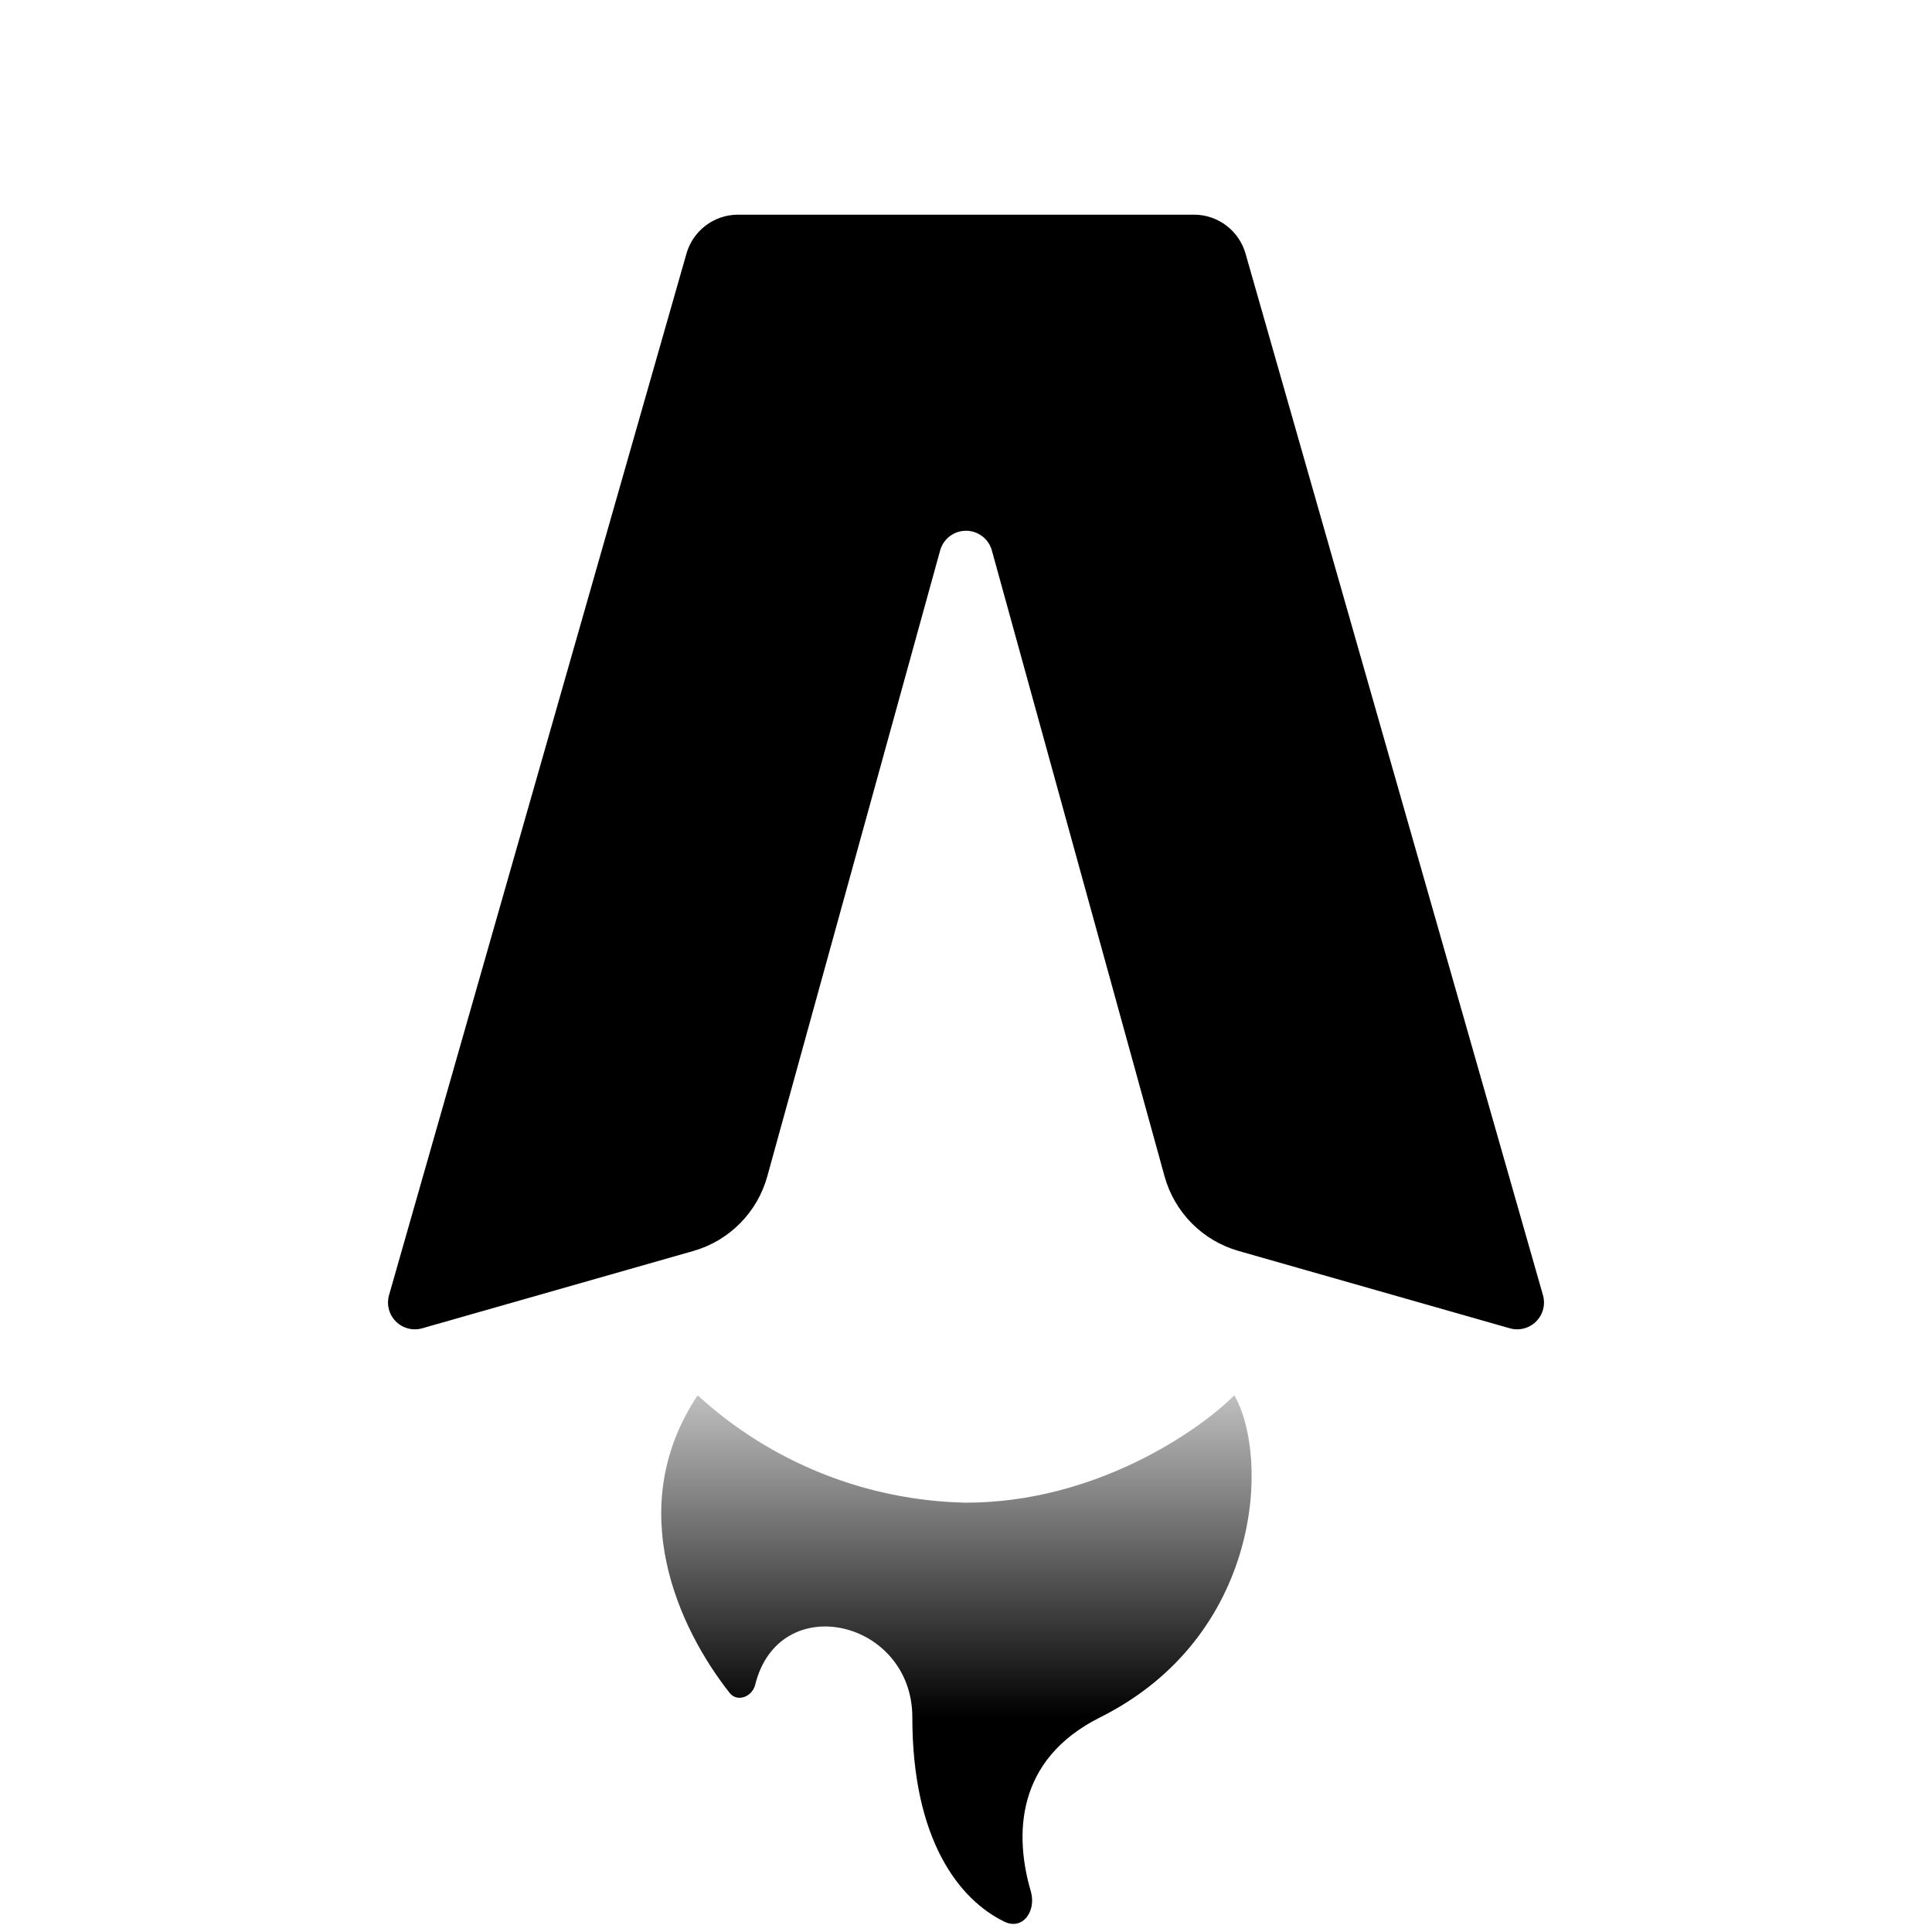
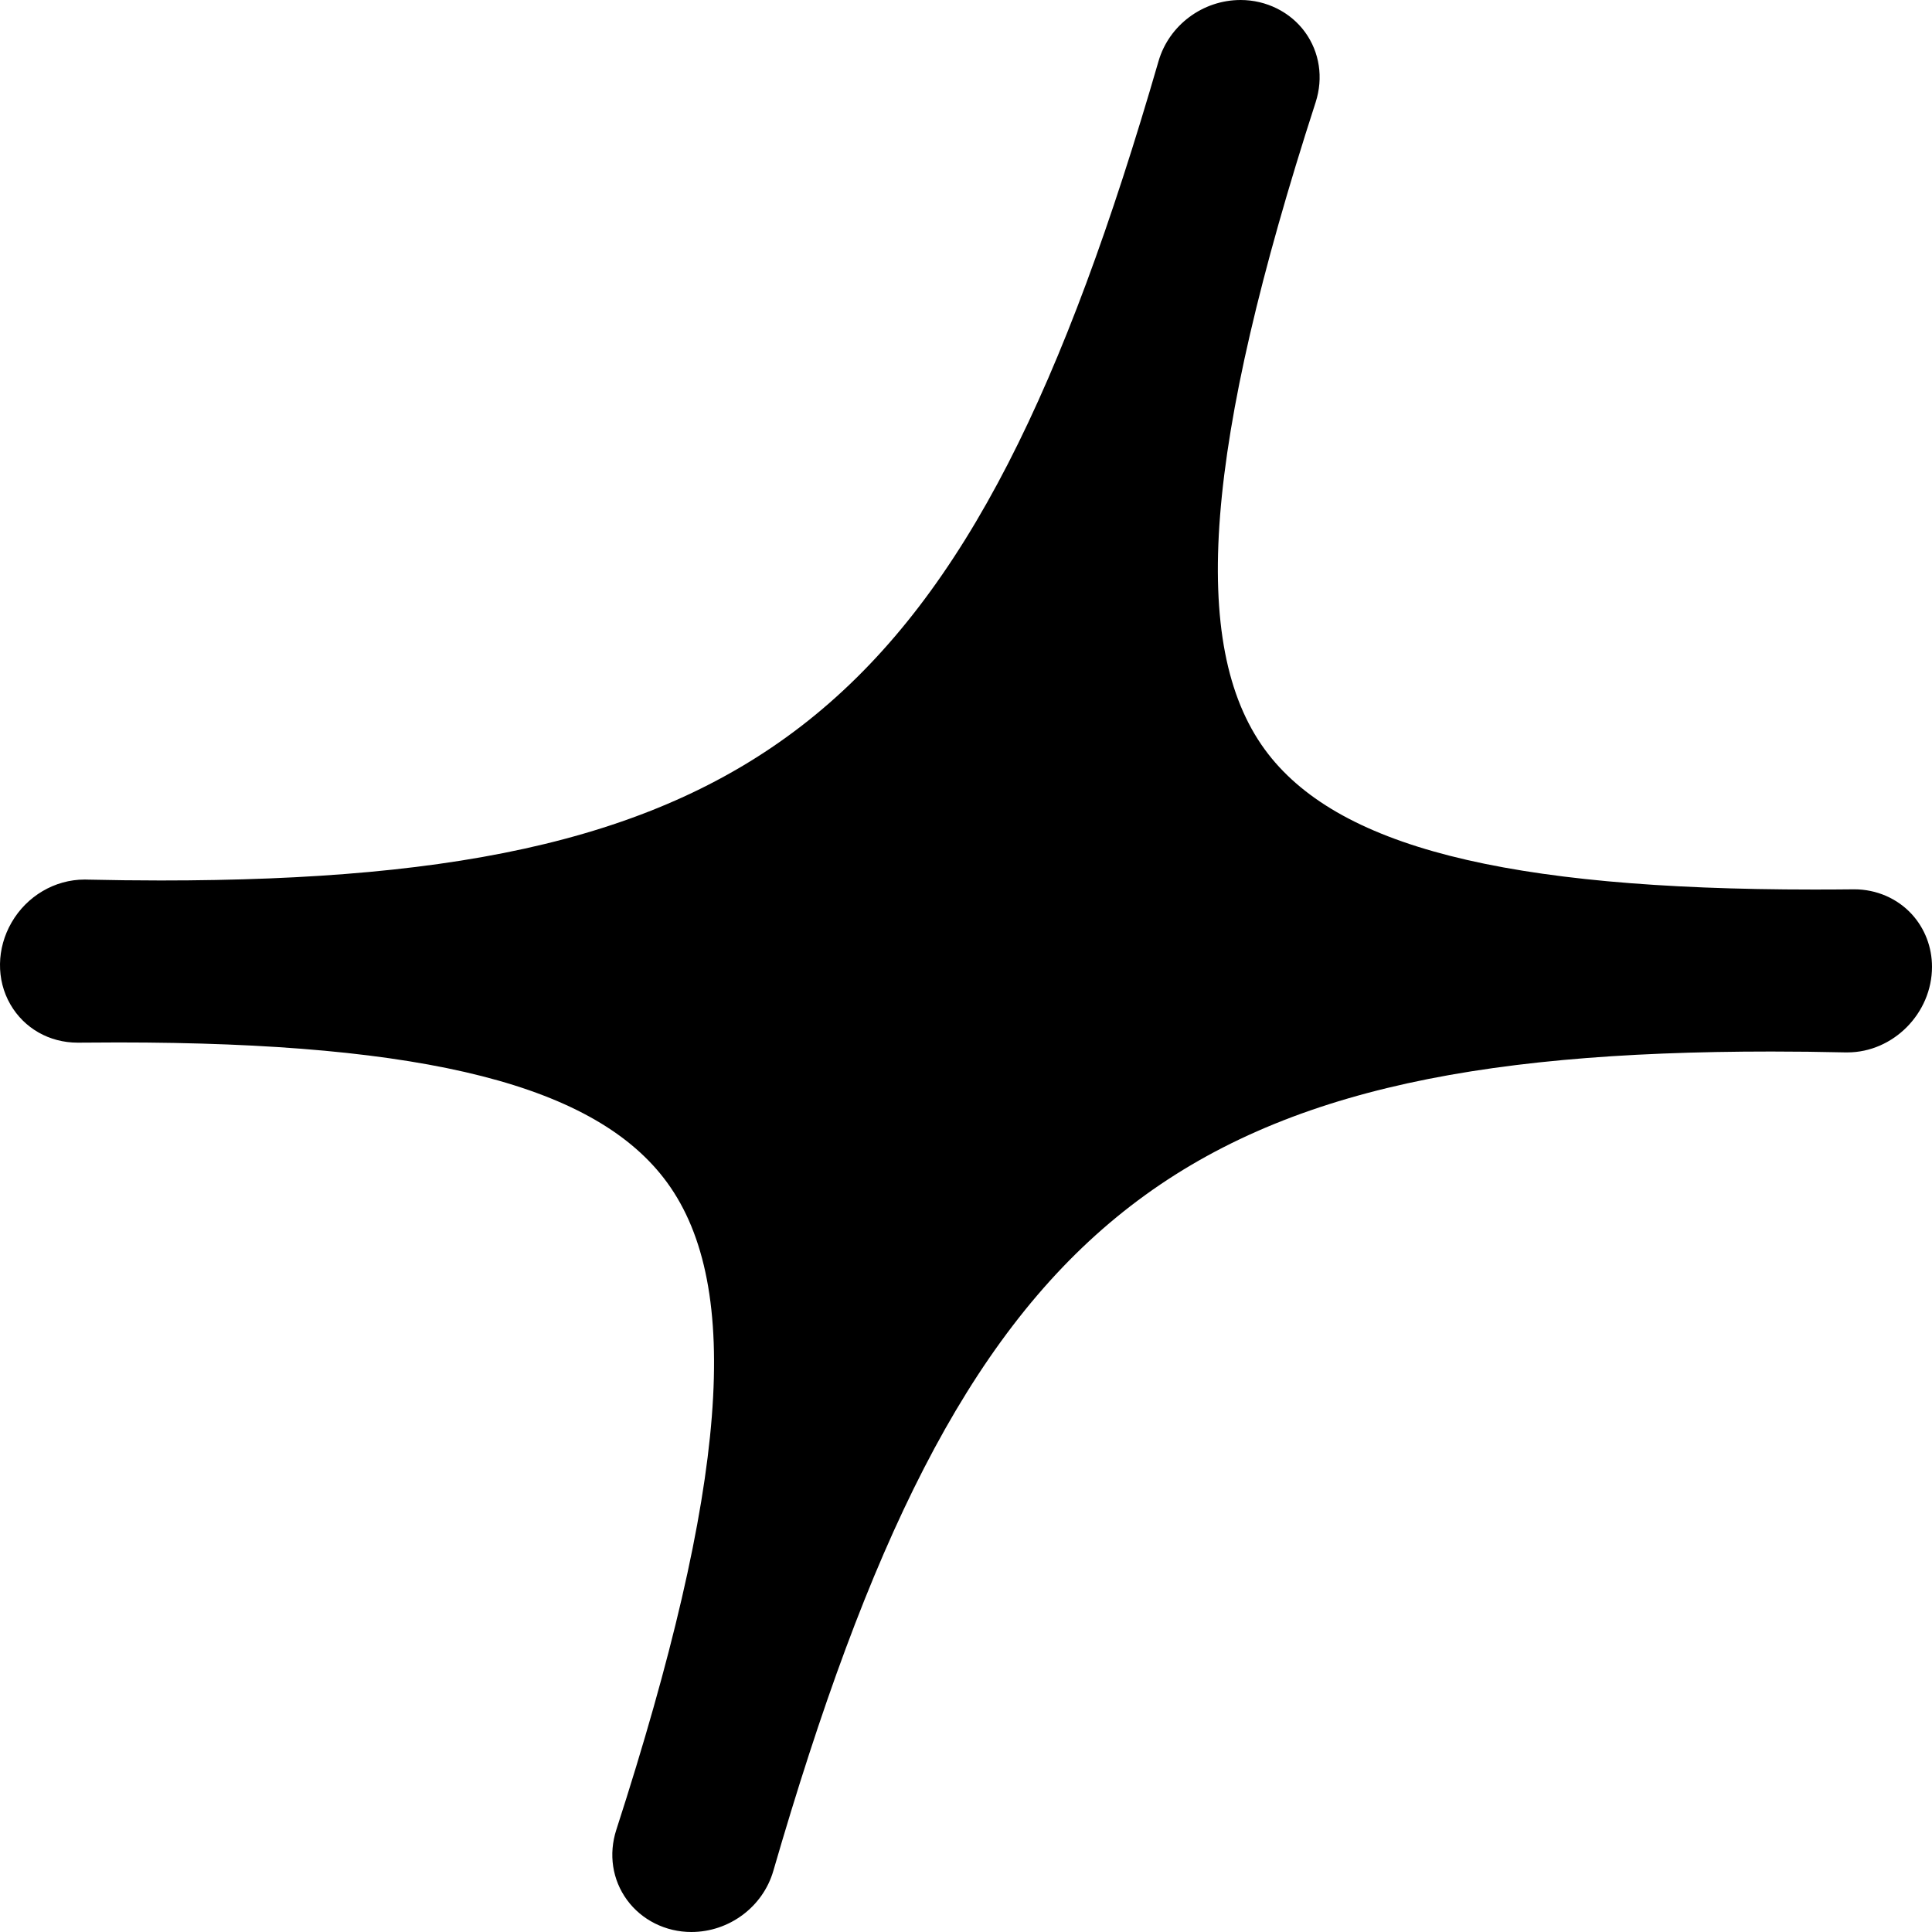
- <svg xmlns="http://www.w3.org/2000/svg" fill="none" viewBox="0 0 36 36">
-   <path fill="#000" d="M22.25 4h-8.5a1 1 0 0 0-.96.73l-5.54 19.4a.5.5 0 0 0 .62.62l5.05-1.44a2 2 0 0 0 1.38-1.4l3.22-11.66a.5.5 0 0 1 .96 0l3.22 11.67a2 2 0 0 0 1.38 1.39l5.05 1.44a.5.5 0 0 0 .62-.62l-5.54-19.4a1 1 0 0 0-.96-.73Z" />
-   <path fill="url(#gradient)" d="M18 28a7.63 7.63 0 0 1-5-2c-1.4 2.1-.35 4.35.6 5.55.14.17.41.07.47-.15.44-1.8 2.93-1.22 2.93.6 0 2.28.87 3.4 1.72 3.81.34.16.59-.2.49-.56-.31-1.05-.29-2.46 1.29-3.25 3-1.5 3.17-4.83 2.5-6-.67.67-2.6 2-5 2Z" />
-   <defs>
-     <linearGradient id="gradient" x1="16" x2="16" y1="32" y2="24" gradientUnits="userSpaceOnUse">
-       <stop stop-color="#000" />
-       <stop offset="1" stop-color="#000" stop-opacity="0" />
-     </linearGradient>
-   </defs>
-   <style>
-     @media (prefers-color-scheme:dark){:root{filter:invert(100%)}}
-   </style>
+ <svg xmlns="http://www.w3.org/2000/svg" width="90" height="90" viewBox="0 0 90 90" fill="none">
+   <path fill-rule="evenodd" clip-rule="evenodd" d="M57.794 0C56.029 0 54.457 1.171 53.969 2.849C45.181 33.167 35.621 41.016 7.481 41.016C6.356 41.016 5.209 41.001 4.027 40.975L3.991 40.973H3.942H3.94C2.554 40.973 1.252 41.739 0.541 42.97C-0.159 44.177 -0.182 45.642 0.484 46.79C1.128 47.904 2.3 48.571 3.617 48.571C4.284 48.564 4.902 48.561 5.505 48.561C19.904 48.561 27.791 50.576 31.08 55.091C34.613 59.941 33.883 69.237 28.711 85.237C28.343 86.376 28.523 87.568 29.208 88.506C29.89 89.441 31.008 90 32.205 90C33.969 90 35.541 88.827 36.025 87.151C44.818 56.833 54.377 48.984 82.518 48.984C83.646 48.984 84.792 48.998 85.97 49.025H86.005H86.056C88.194 49.025 90 47.201 90 45.038C90 44.125 89.669 43.259 89.067 42.596C88.391 41.853 87.412 41.428 86.38 41.428C85.712 41.436 85.097 41.438 84.491 41.438C70.094 41.438 62.208 39.424 58.914 34.907C55.383 30.056 56.113 20.759 61.288 4.763C61.654 3.624 61.474 2.432 60.791 1.492C60.11 0.559 58.988 0 57.794 0Z" fill="black" />
</svg>
